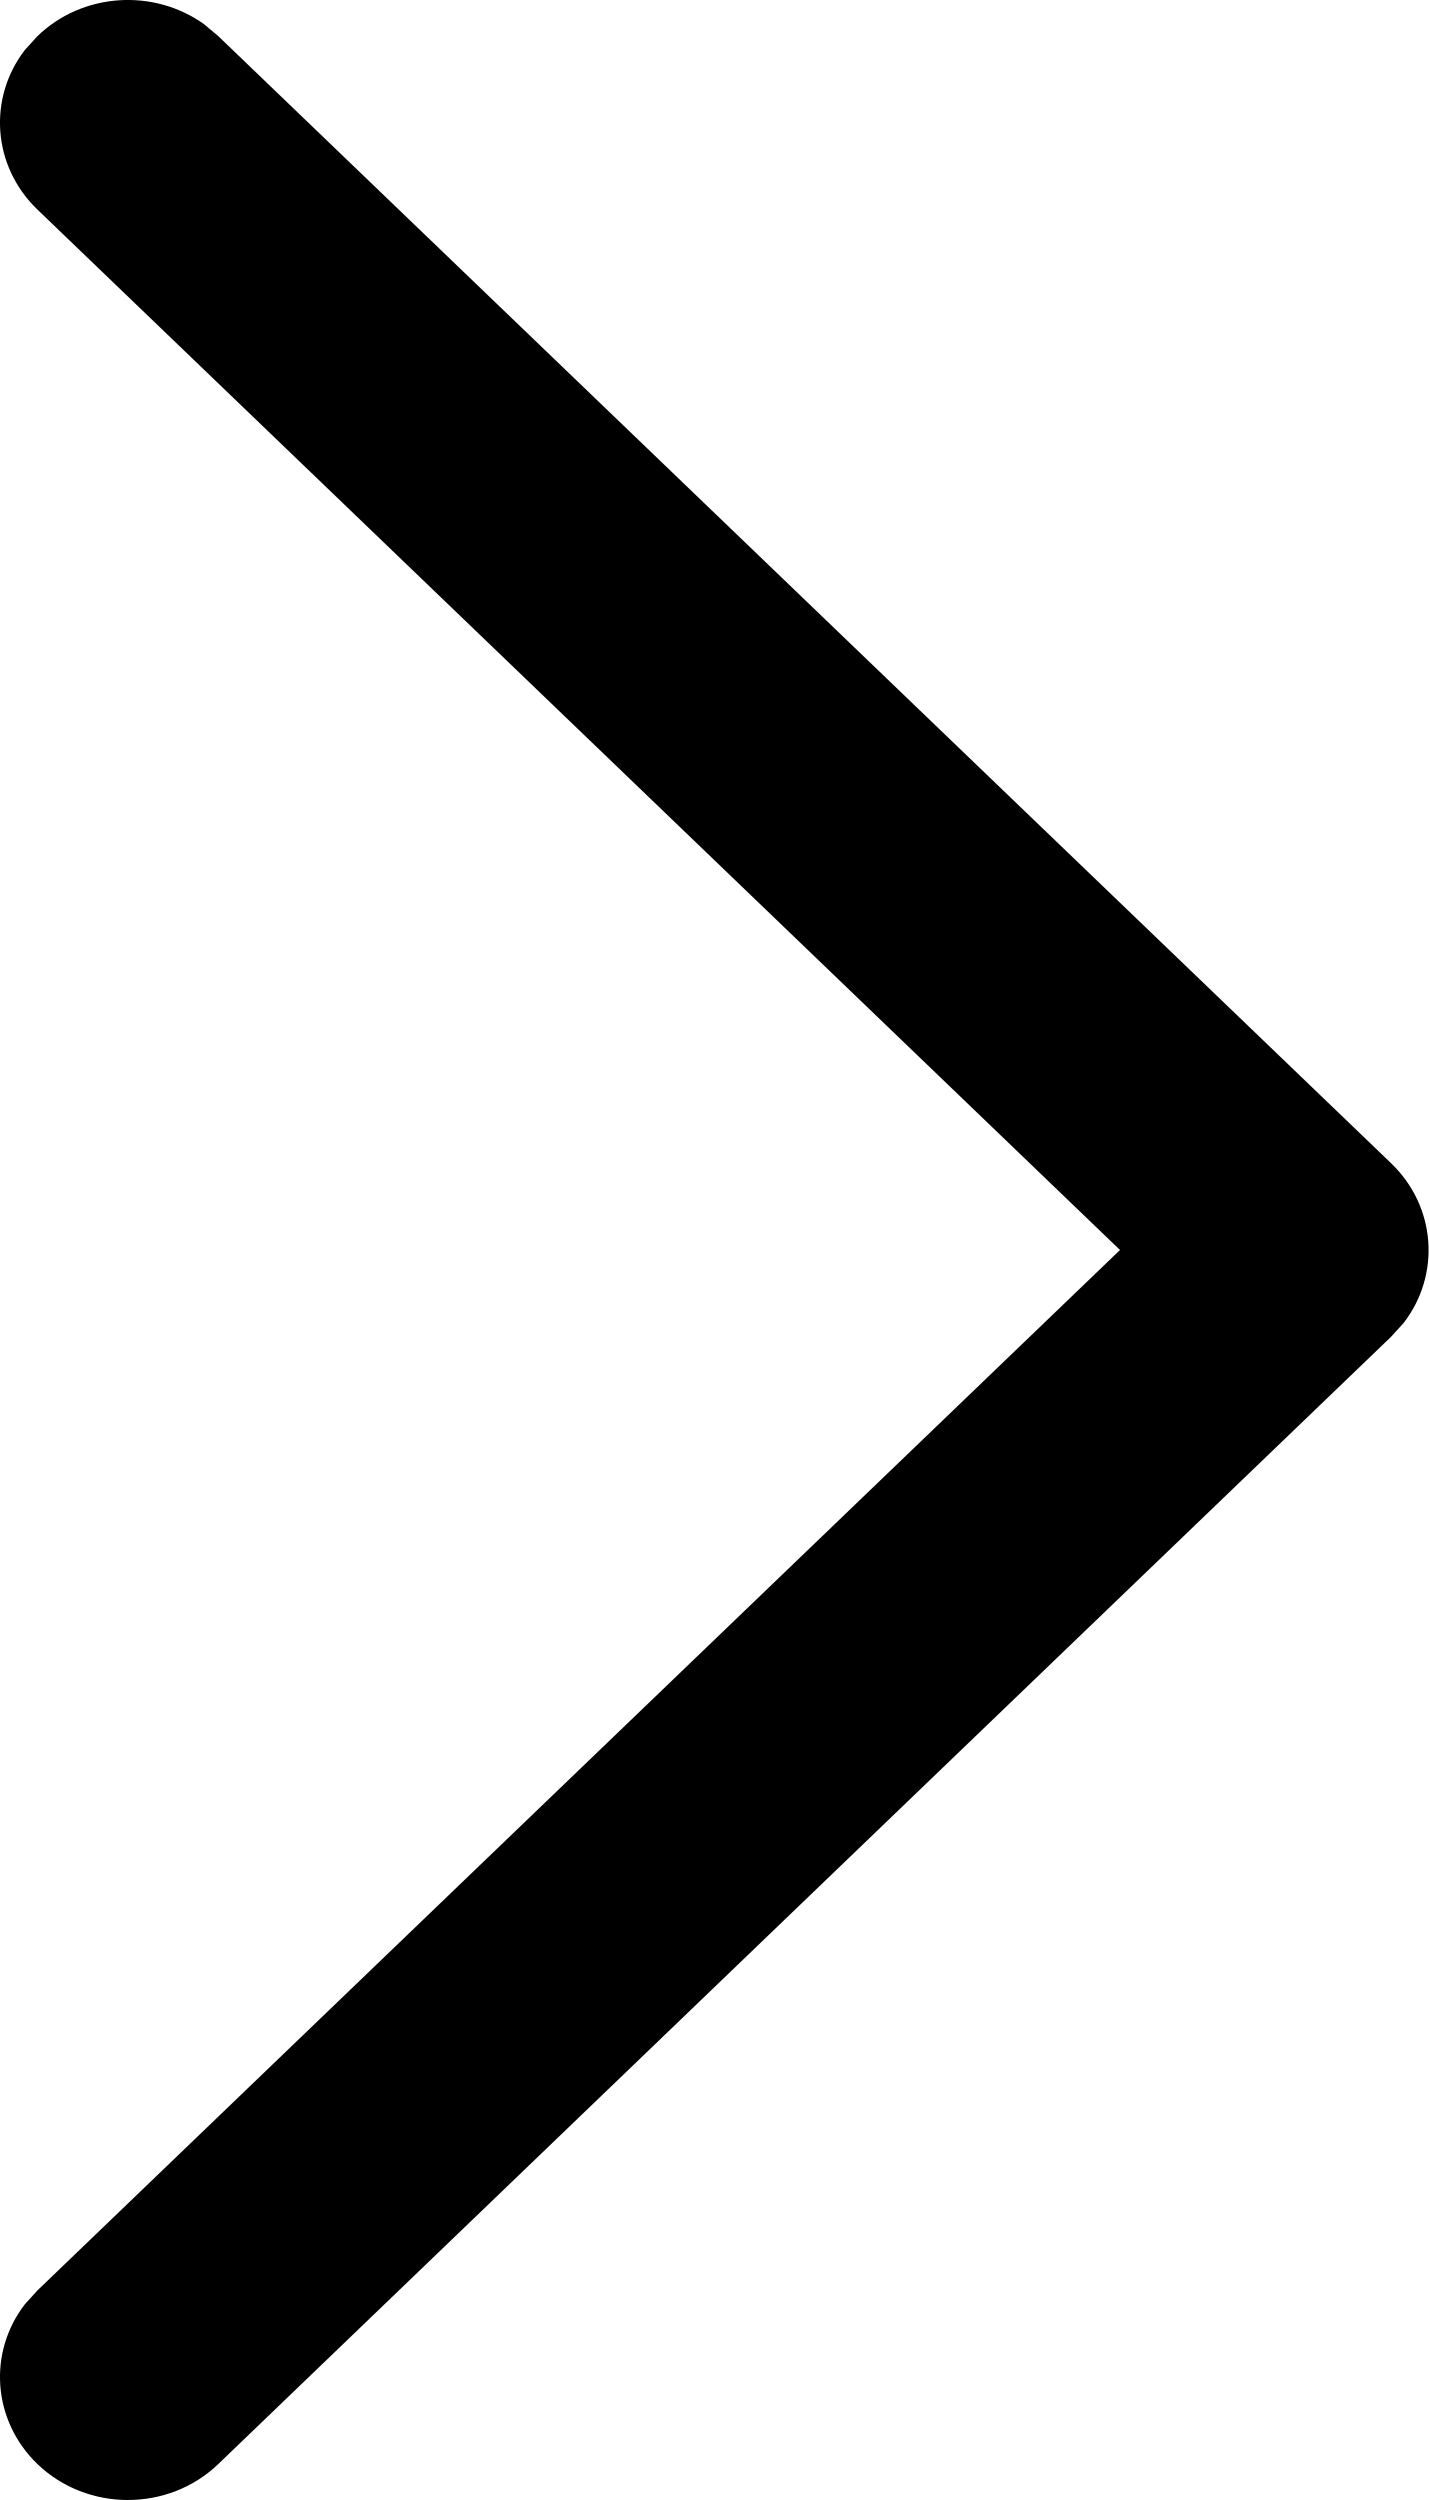
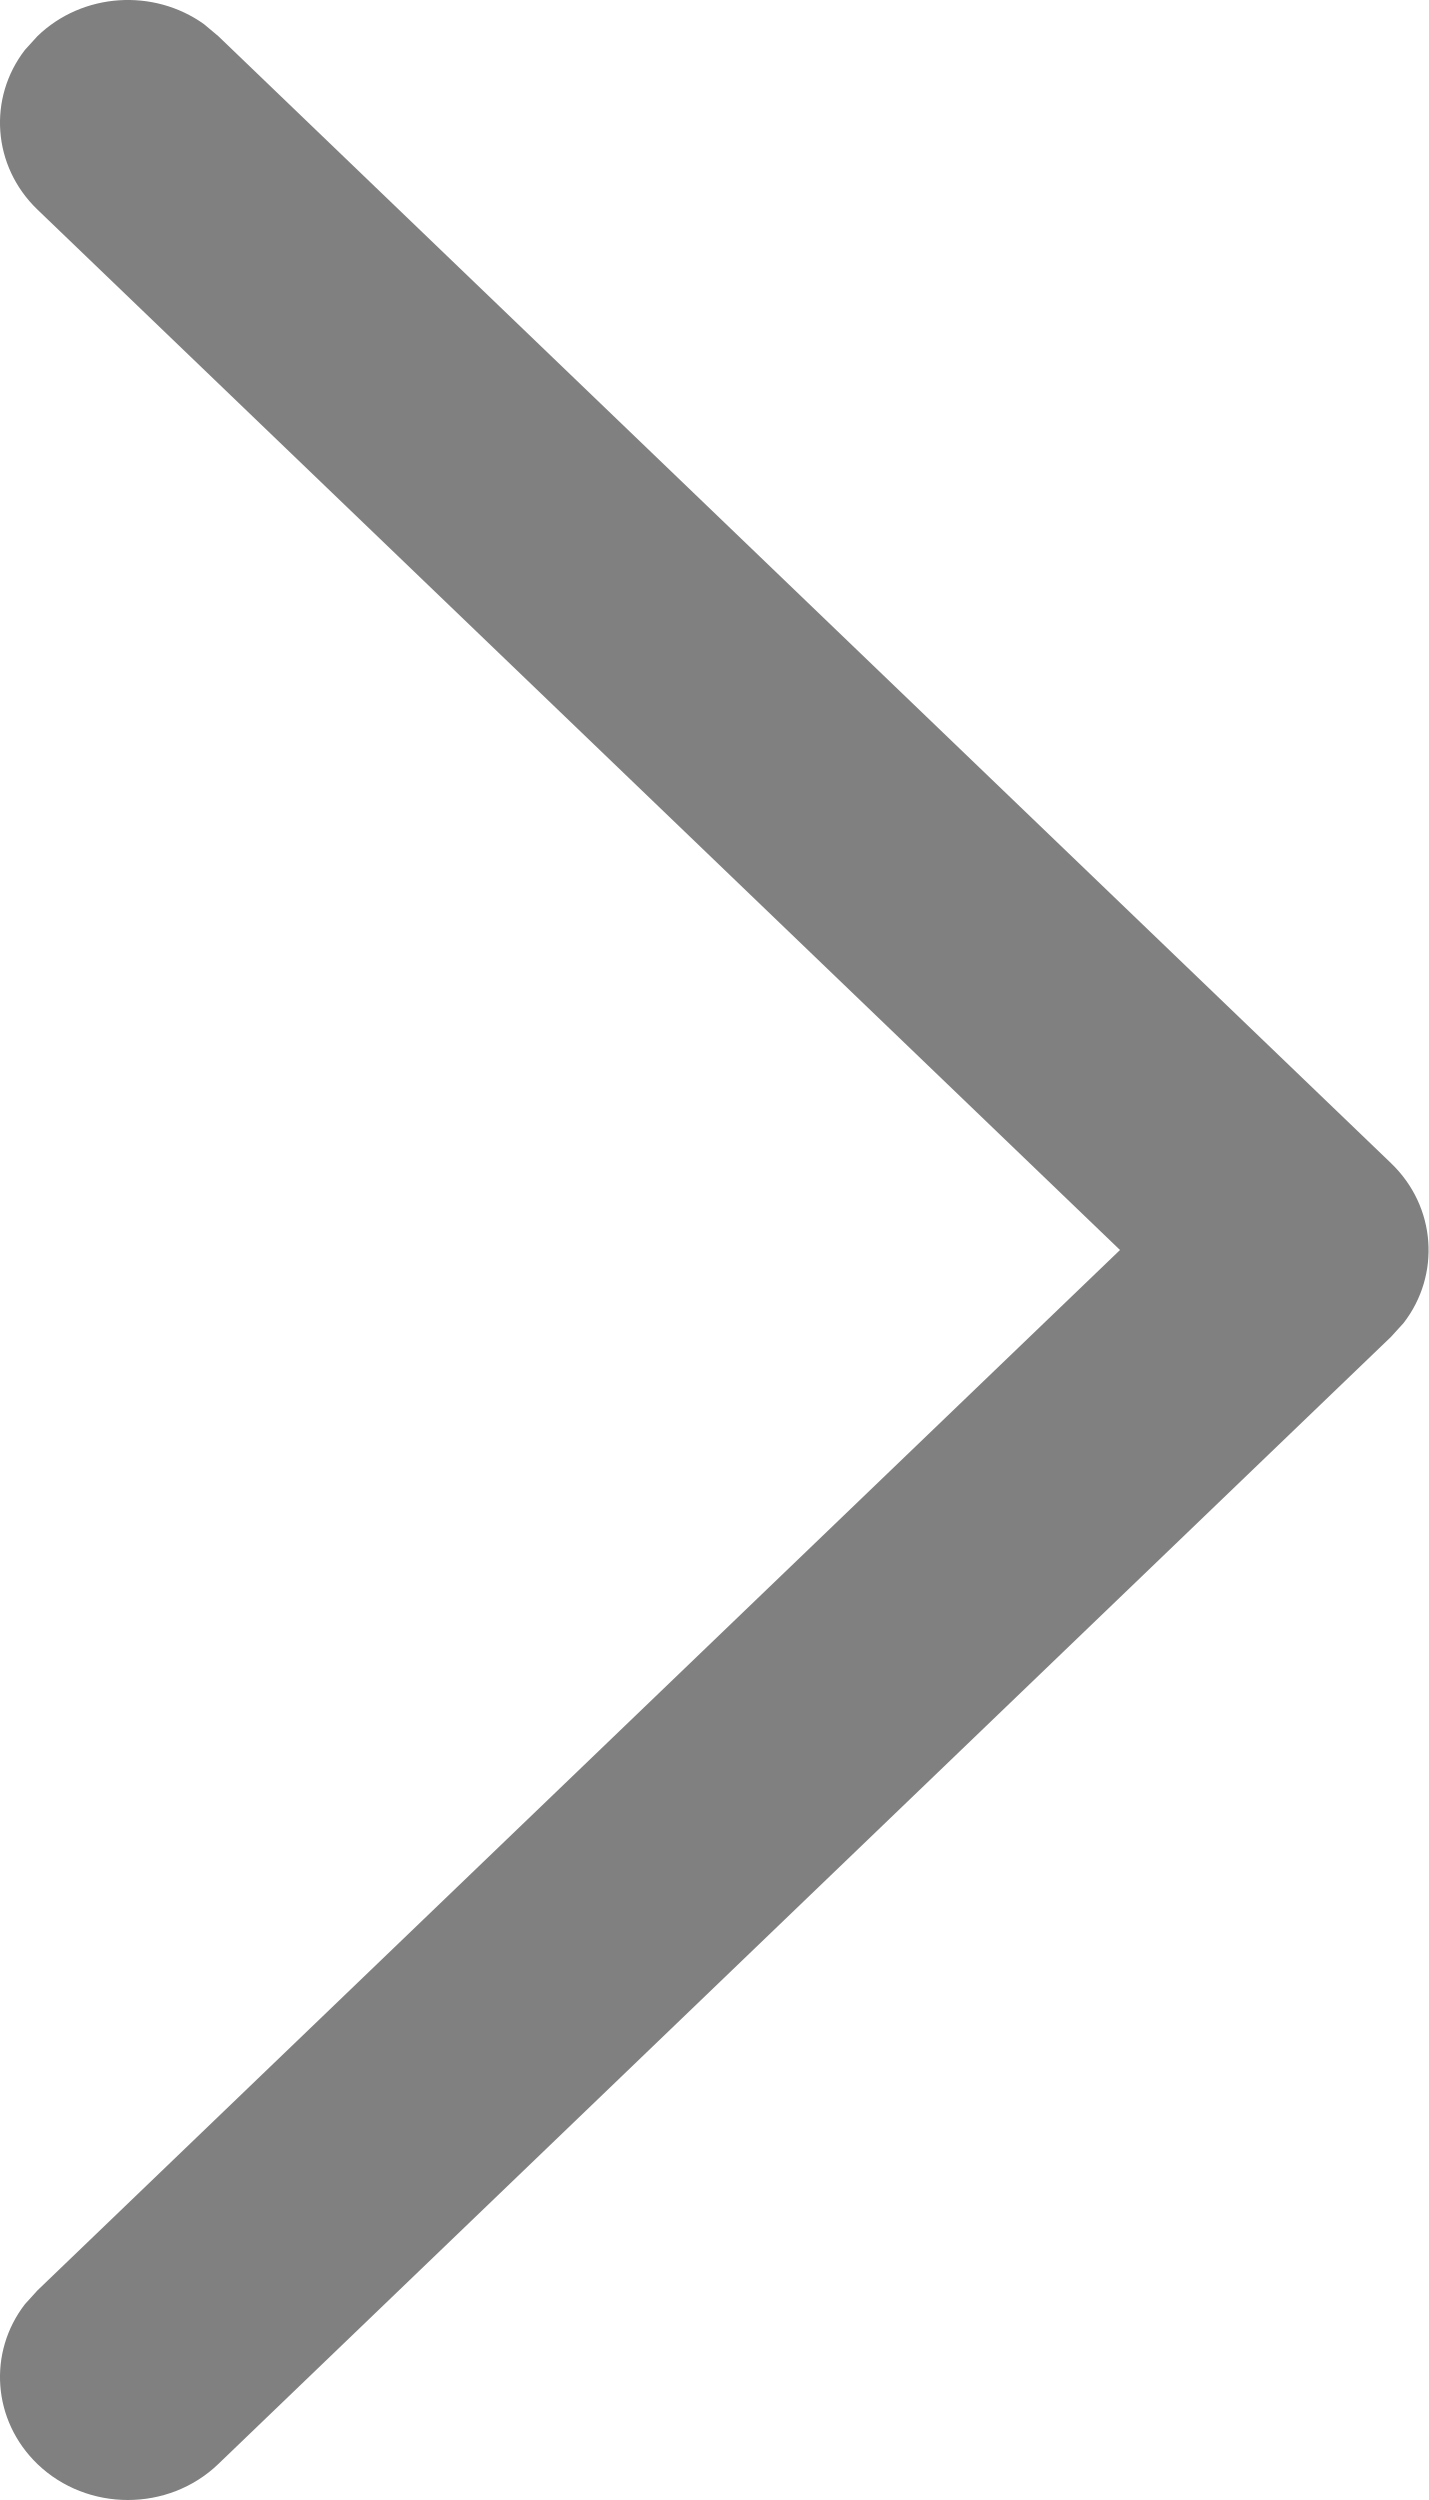
<svg xmlns="http://www.w3.org/2000/svg" width="8" height="14" viewBox="0 0 8 14" fill="none">
-   <path fill-rule="evenodd" clip-rule="evenodd" d="M0.21 0.202C0.464 -0.043 0.862 -0.065 1.142 0.135L1.222 0.202L7.79 6.514C8.044 6.758 8.068 7.14 7.86 7.409L7.79 7.486L1.222 13.799C0.943 14.067 0.489 14.067 0.21 13.799C-0.044 13.554 -0.068 13.172 0.14 12.903L0.21 12.826L6.272 7L0.21 1.174C-0.044 0.93 -0.068 0.548 0.14 0.279L0.21 0.202Z" fill="black" />
+   <path fill-rule="evenodd" clip-rule="evenodd" d="M0.21 0.202C0.464 -0.043 0.862 -0.065 1.142 0.135L1.222 0.202L7.79 6.514C8.044 6.758 8.068 7.14 7.86 7.409L7.79 7.486L1.222 13.799C0.943 14.067 0.489 14.067 0.21 13.799C-0.044 13.554 -0.068 13.172 0.14 12.903L0.21 12.826L6.272 7L0.21 1.174C-0.044 0.93 -0.068 0.548 0.14 0.279L0.21 0.202Z" fill="gray" />
</svg>
